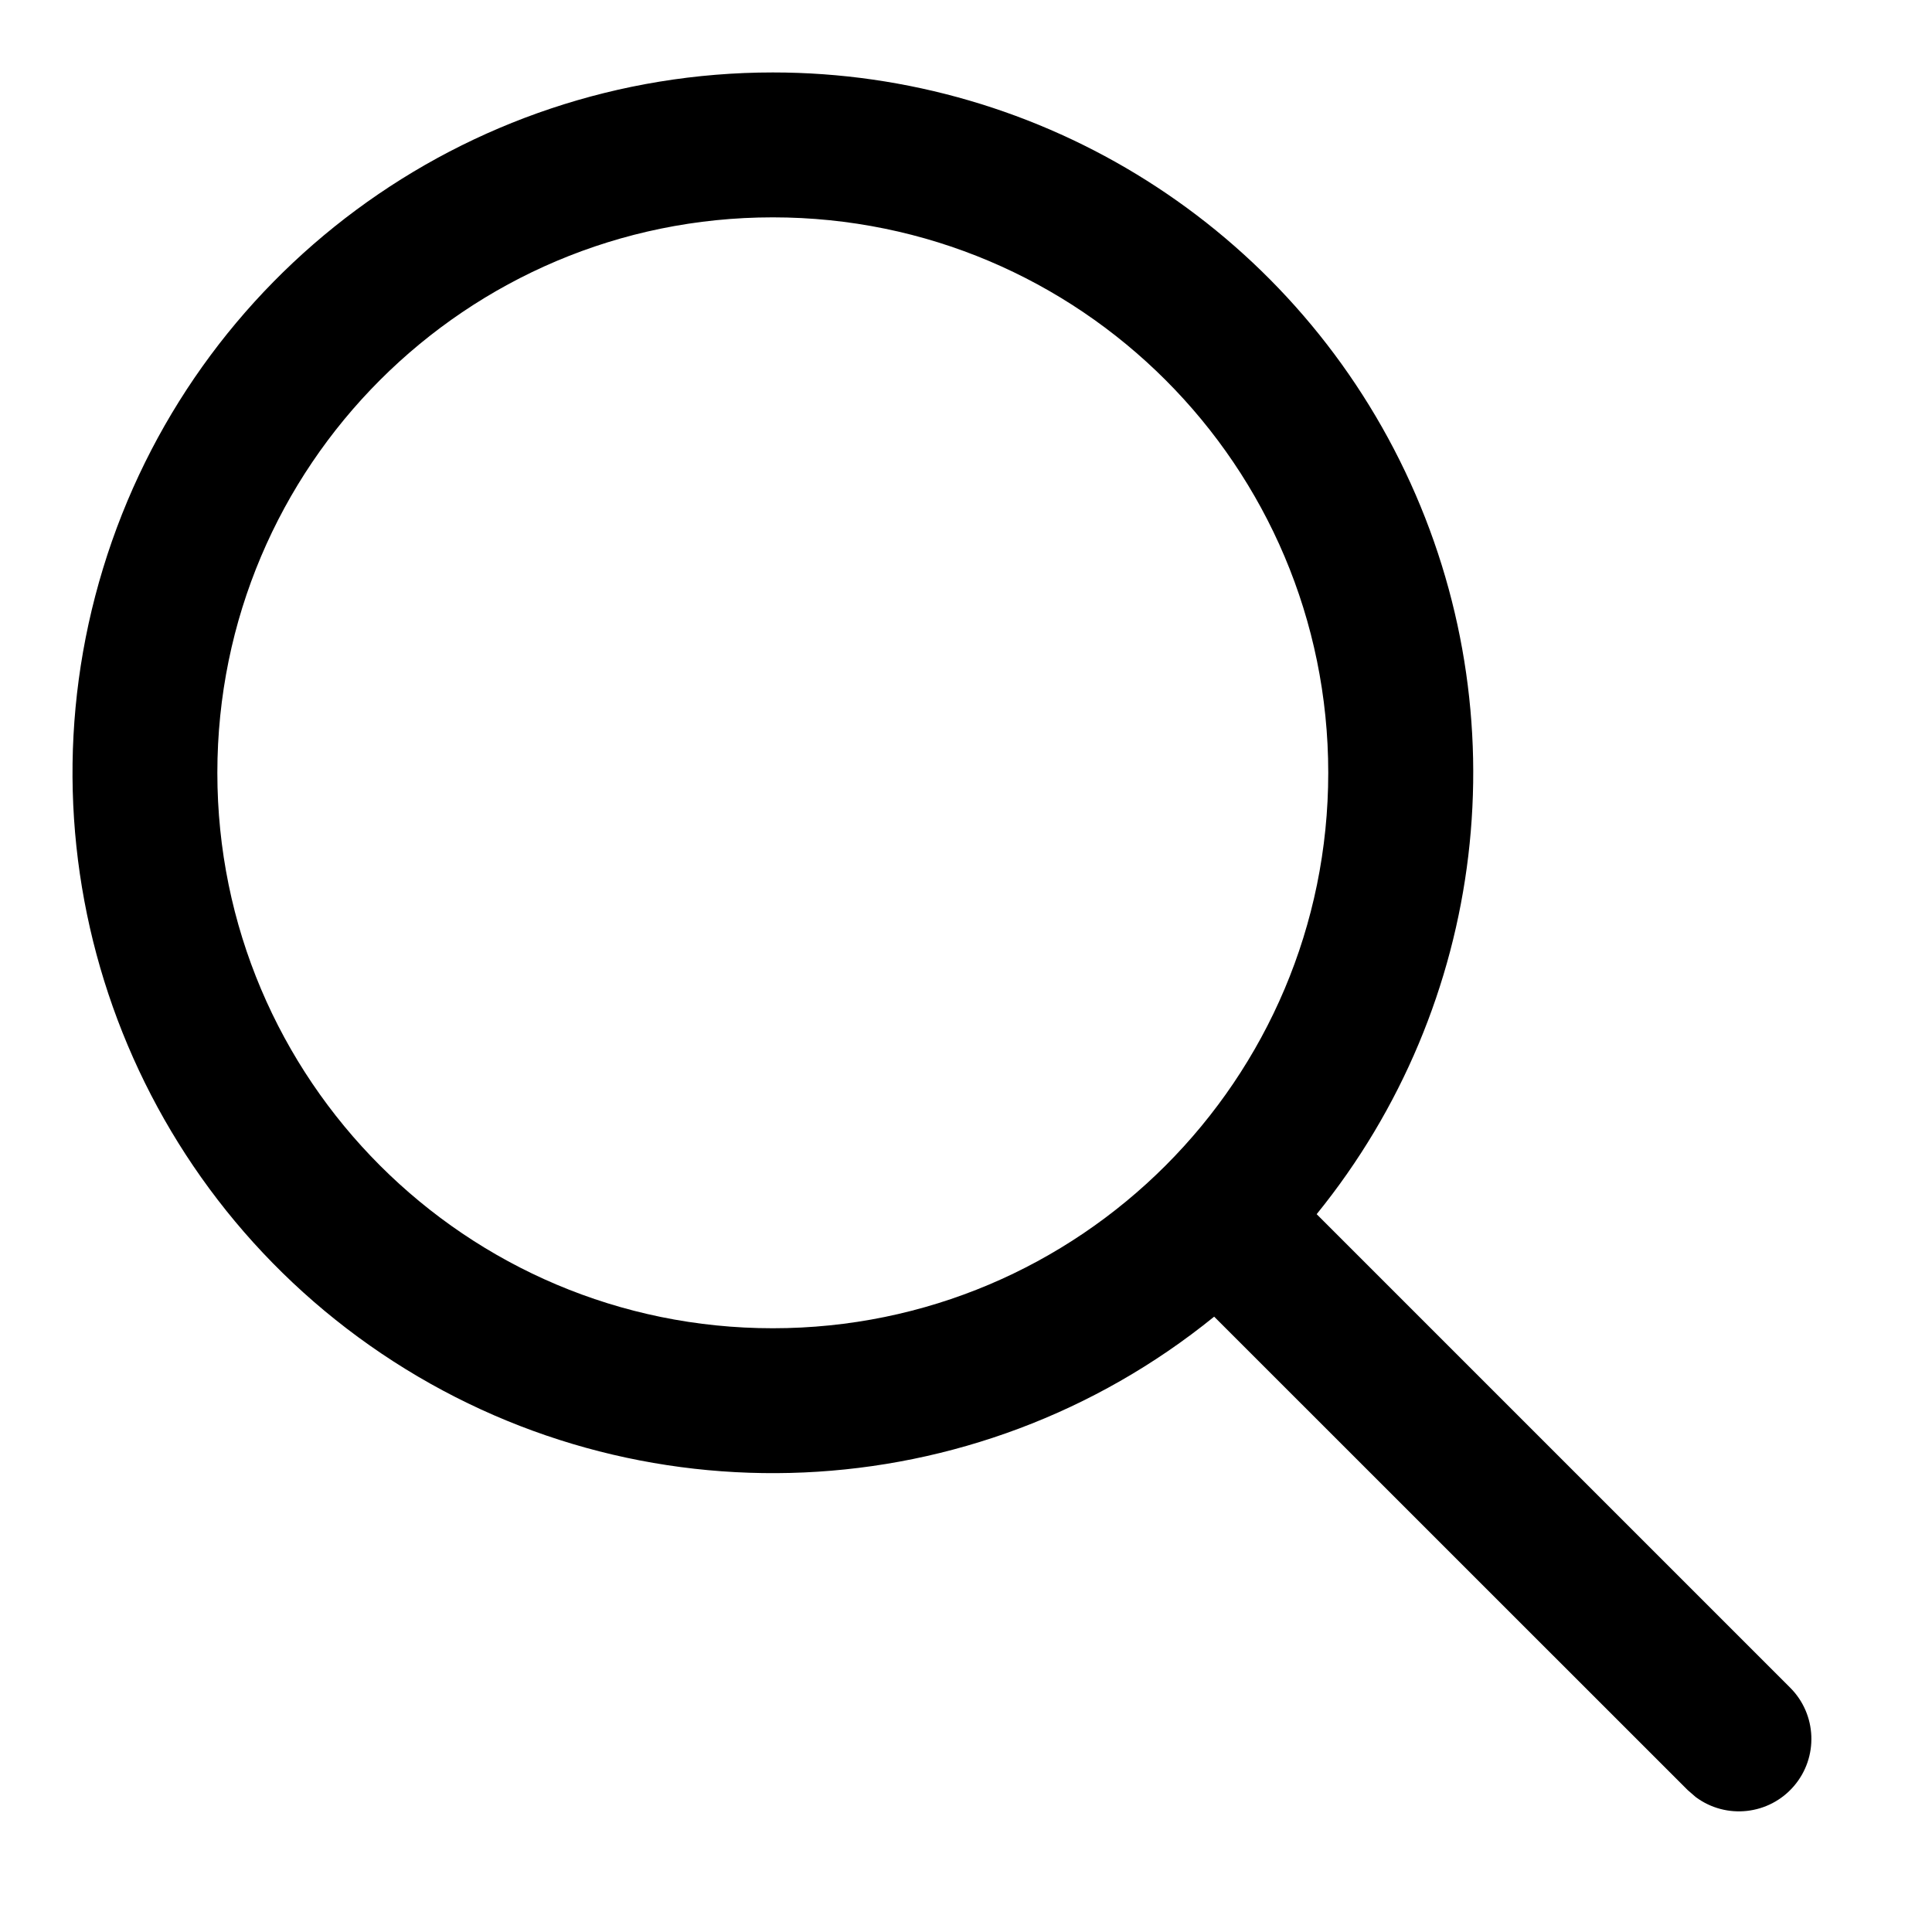
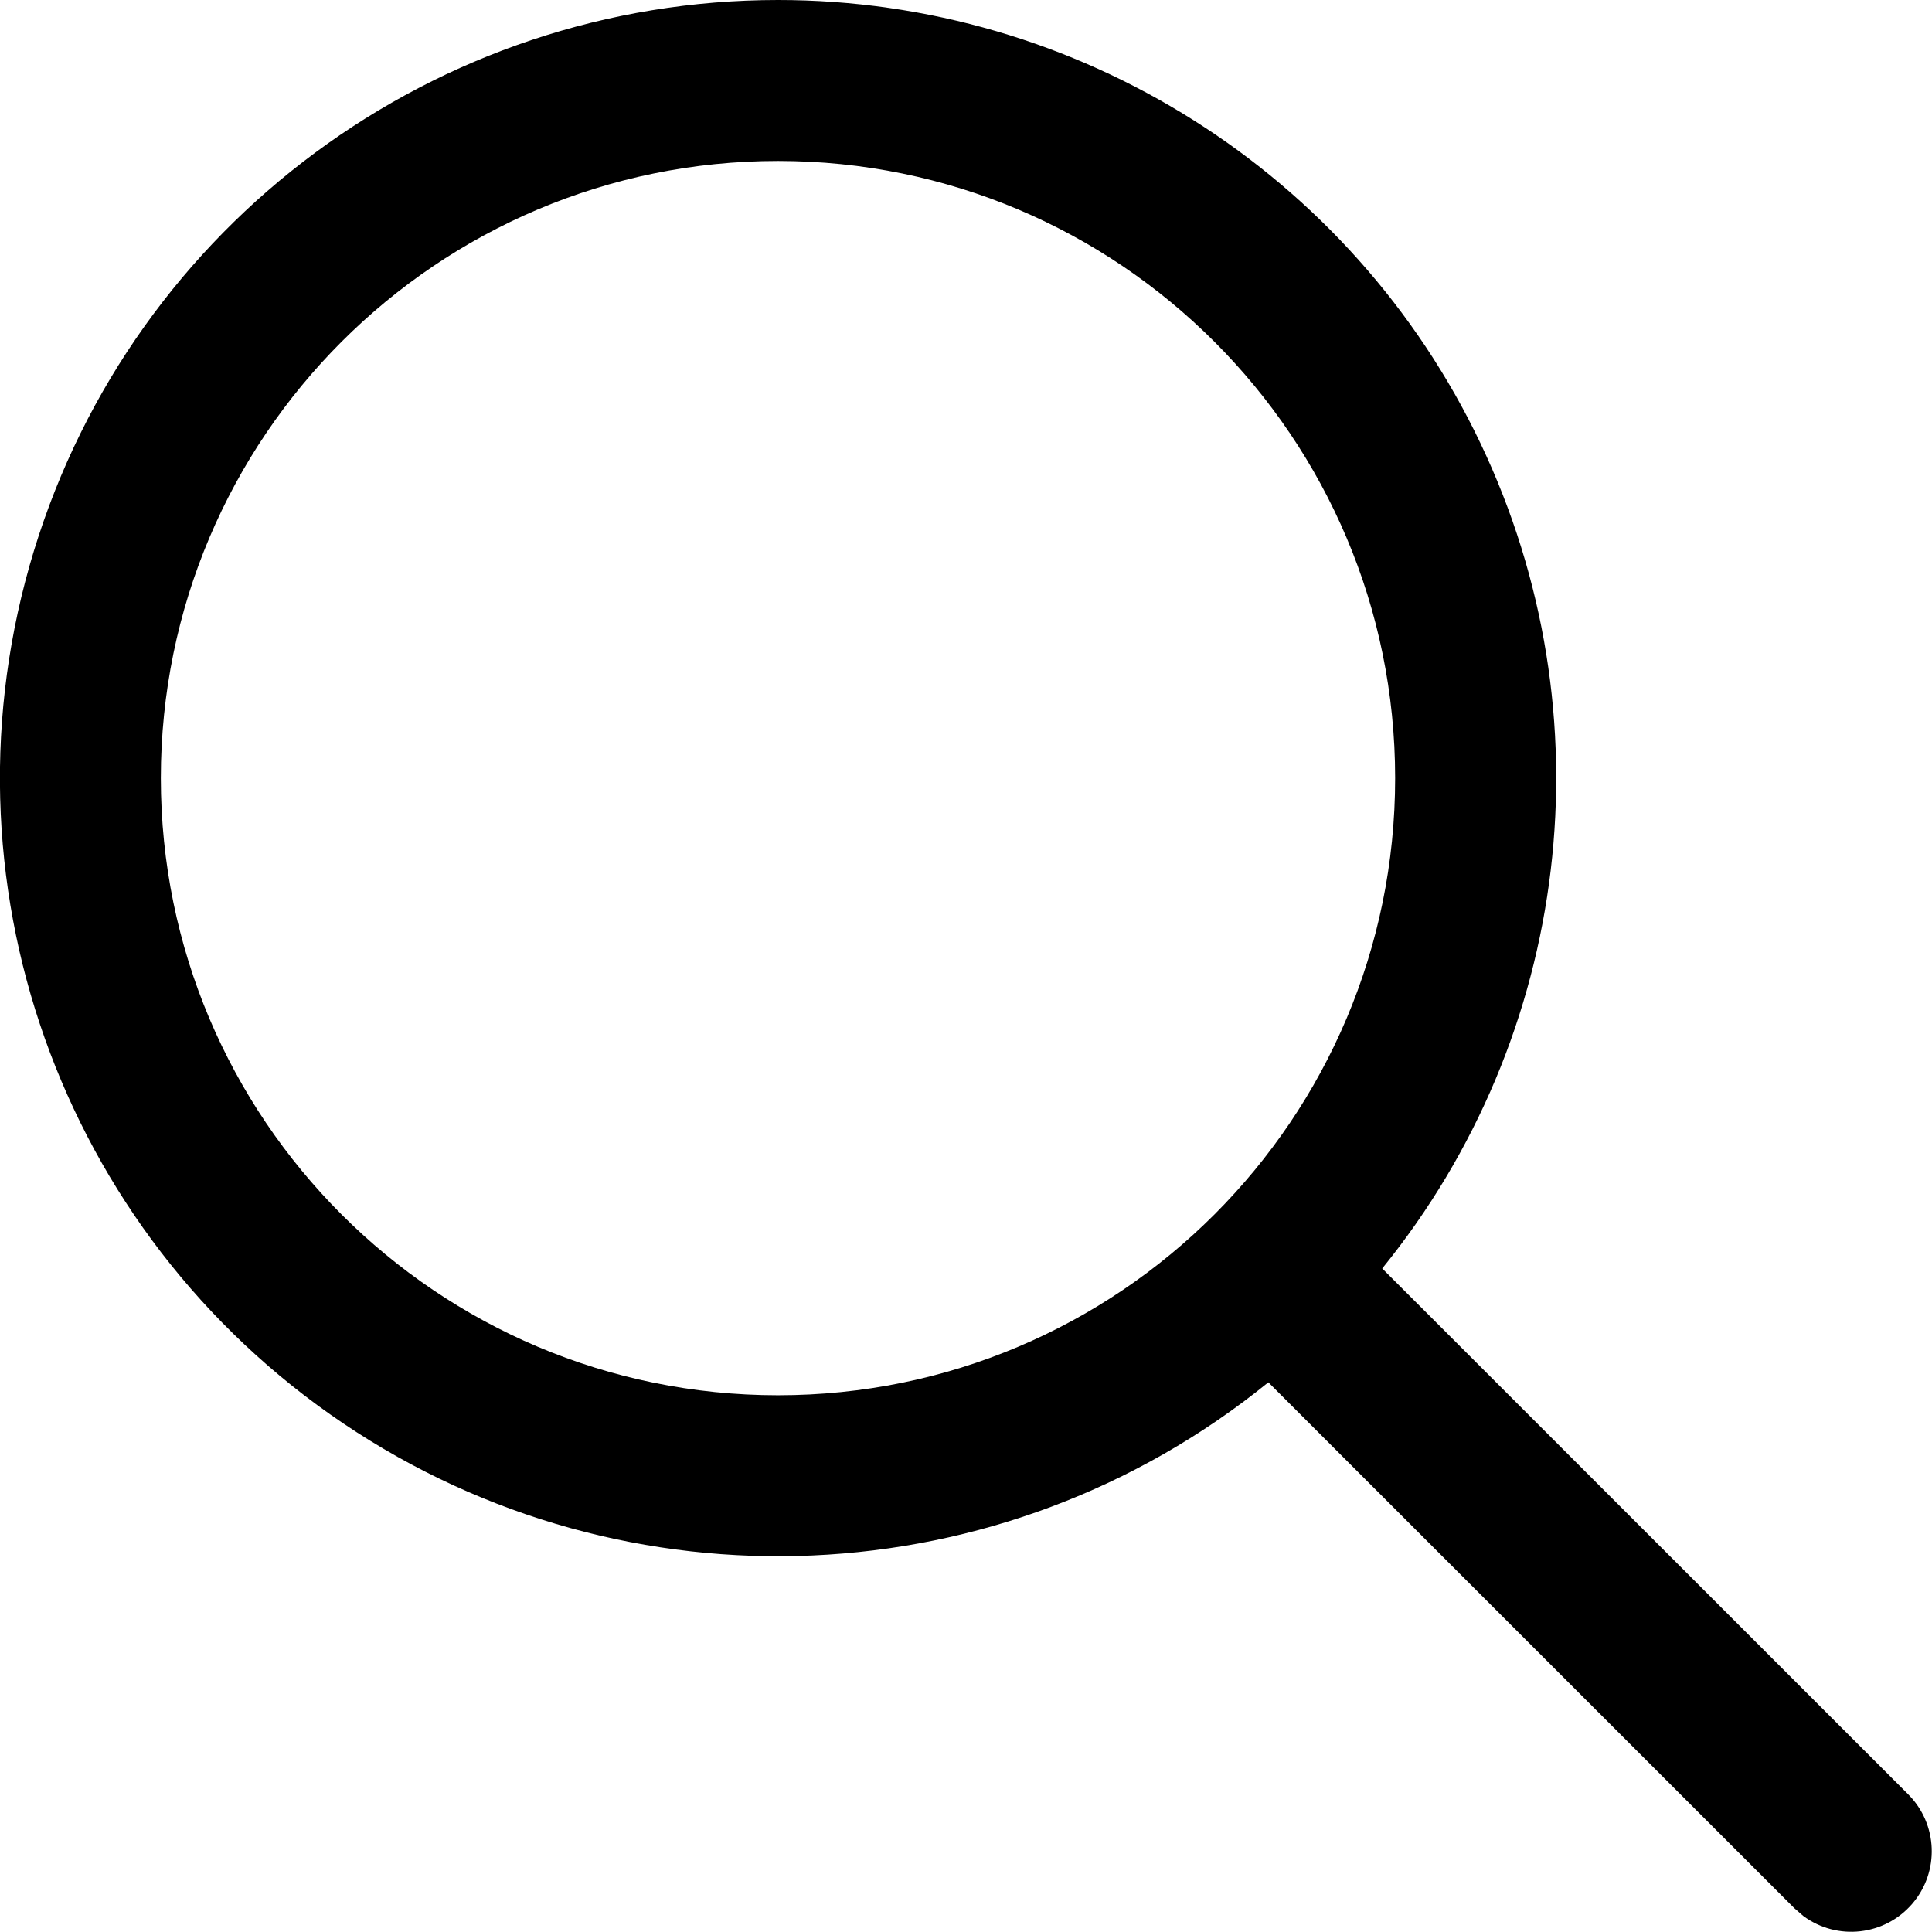
- <svg xmlns="http://www.w3.org/2000/svg" width="20" height="20" viewBox="0 0 20 20" fill="currentColor">
-   <path d="M8 .75a7.25 7.25 0 0 1 5.63 11.819l4.9 4.9a.75.75 0 0 1-.976 1.134l-.084-.073-4.901-4.9A7.25 7.25 0 1 1 8 .75zm0 1.5a5.75 5.75 0 1 0 0 11.5 5.75 5.75 0 0 0 0-11.5z" />
+ <svg xmlns="http://www.w3.org/2000/svg" width="16" height="16" viewBox="0 0 16 16" fill="currentColor">
+   <path d="M6.443 0a6.444 6.444 0 0 1 5.004 10.505l4.356 4.355a.667.667 0 0 1-.868 1.008l-.075-.065-4.356-4.355A6.444 6.444 0 1 1 6.444 0zm0 1.333a5.11 5.11 0 1 0 0 10.222 5.11 5.11 0 0 0 0-10.222z" />
</svg>
